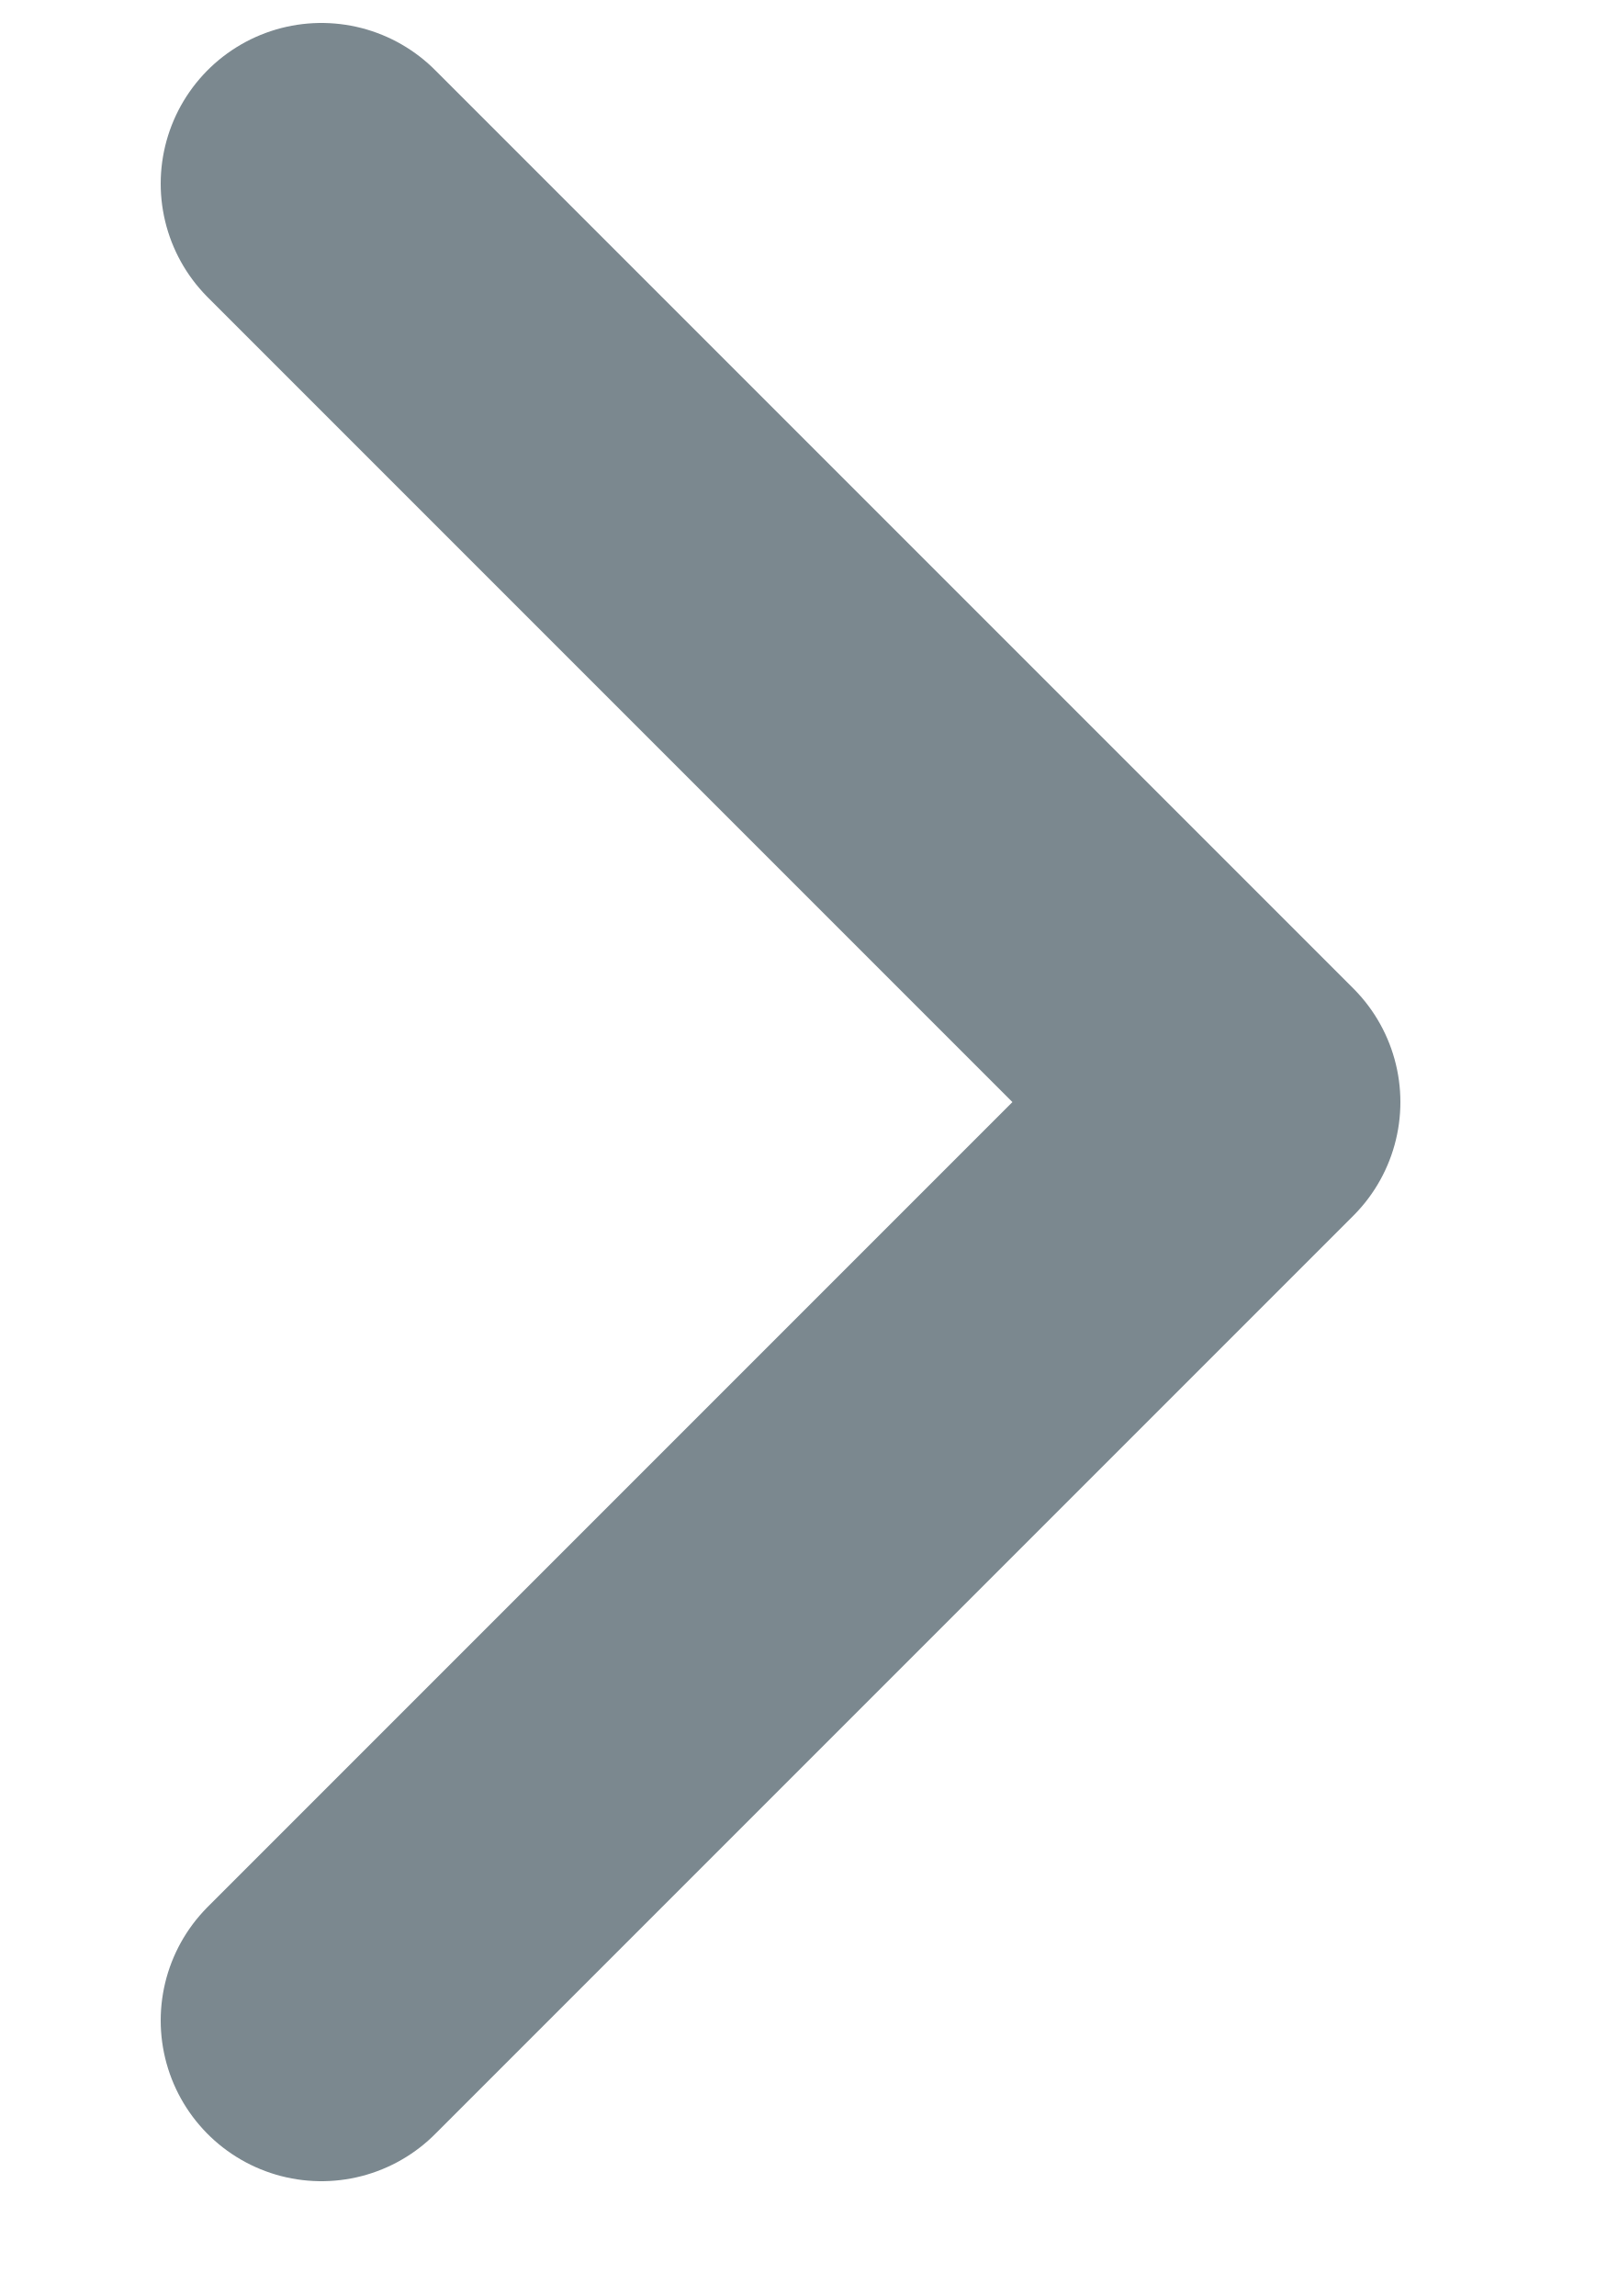
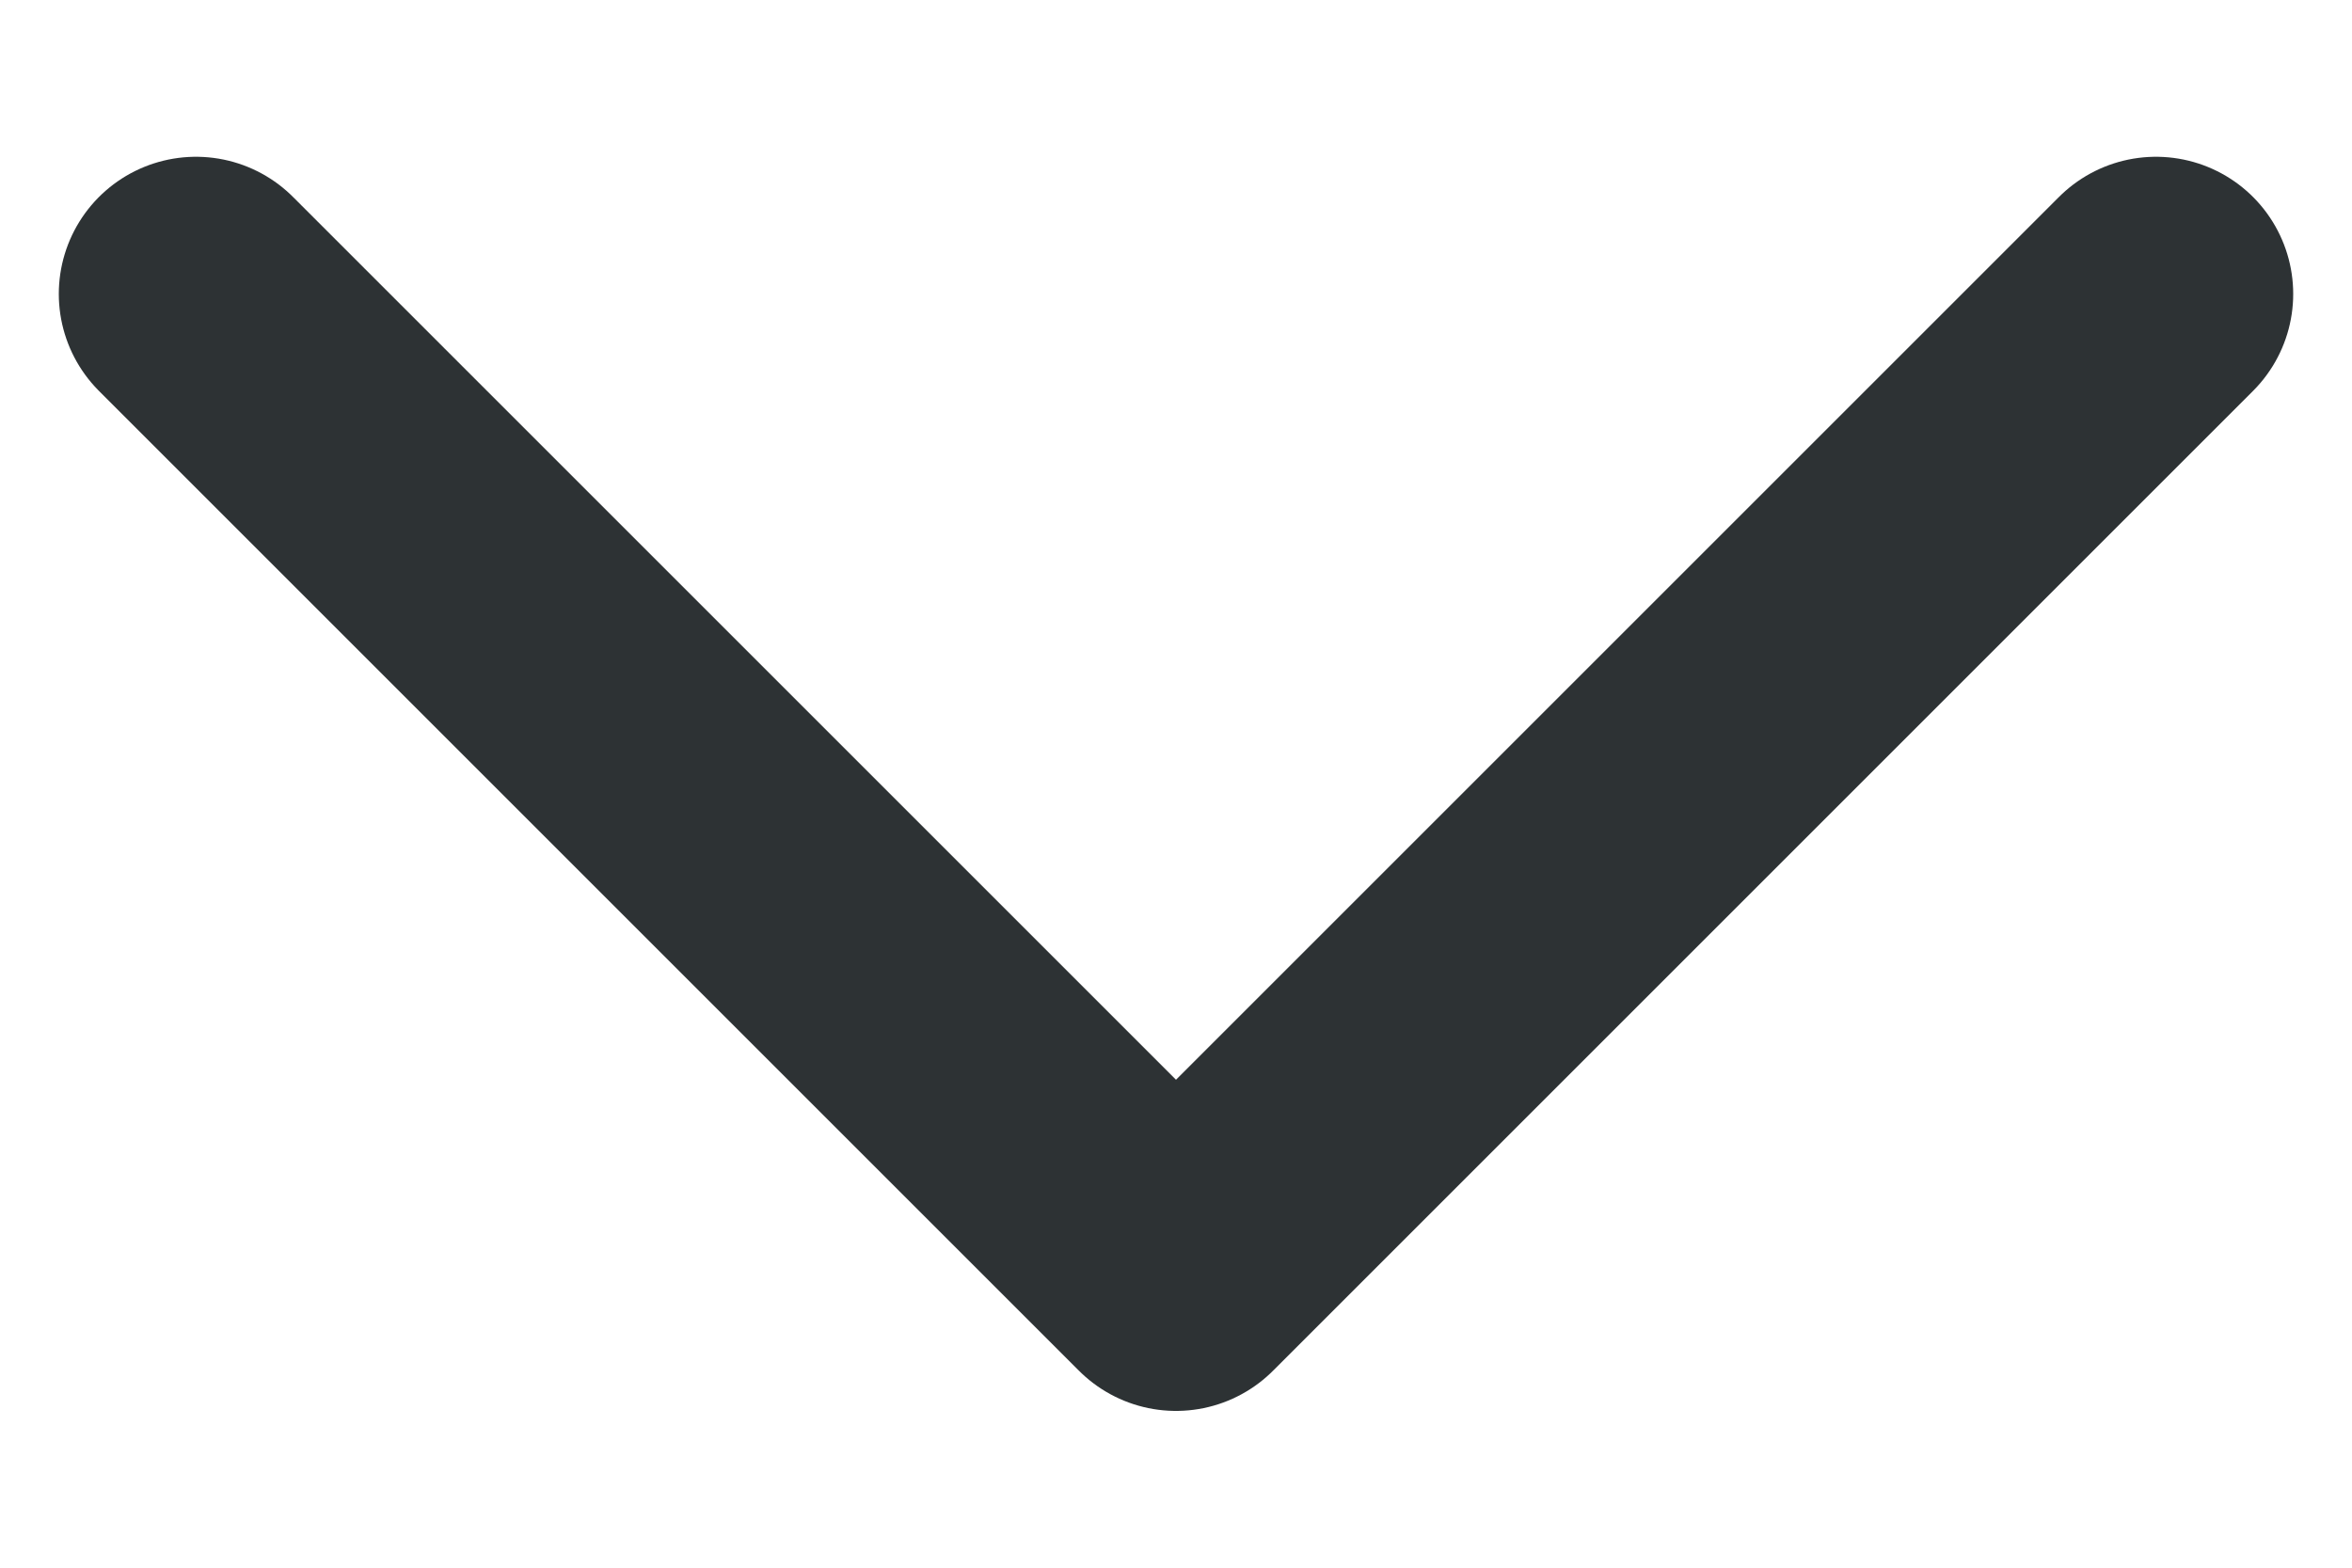
- <svg xmlns="http://www.w3.org/2000/svg" width="7" height="10" viewBox="0 0 7 10" fill="none">
-   <path d="M1.4 8.8L5.4 4.8L1.4 0.8" stroke="#7B888F" stroke-width="1.4" stroke-linecap="round" stroke-linejoin="round" />
+ <svg xmlns="http://www.w3.org/2000/svg" width="12" height="8" viewBox="0 0 12 8" fill="none">
+   <path d="M1 1.5L6 6.5L11 1.5" stroke="#2D3234" stroke-width="1.4" stroke-linecap="round" stroke-linejoin="round" />
</svg>
